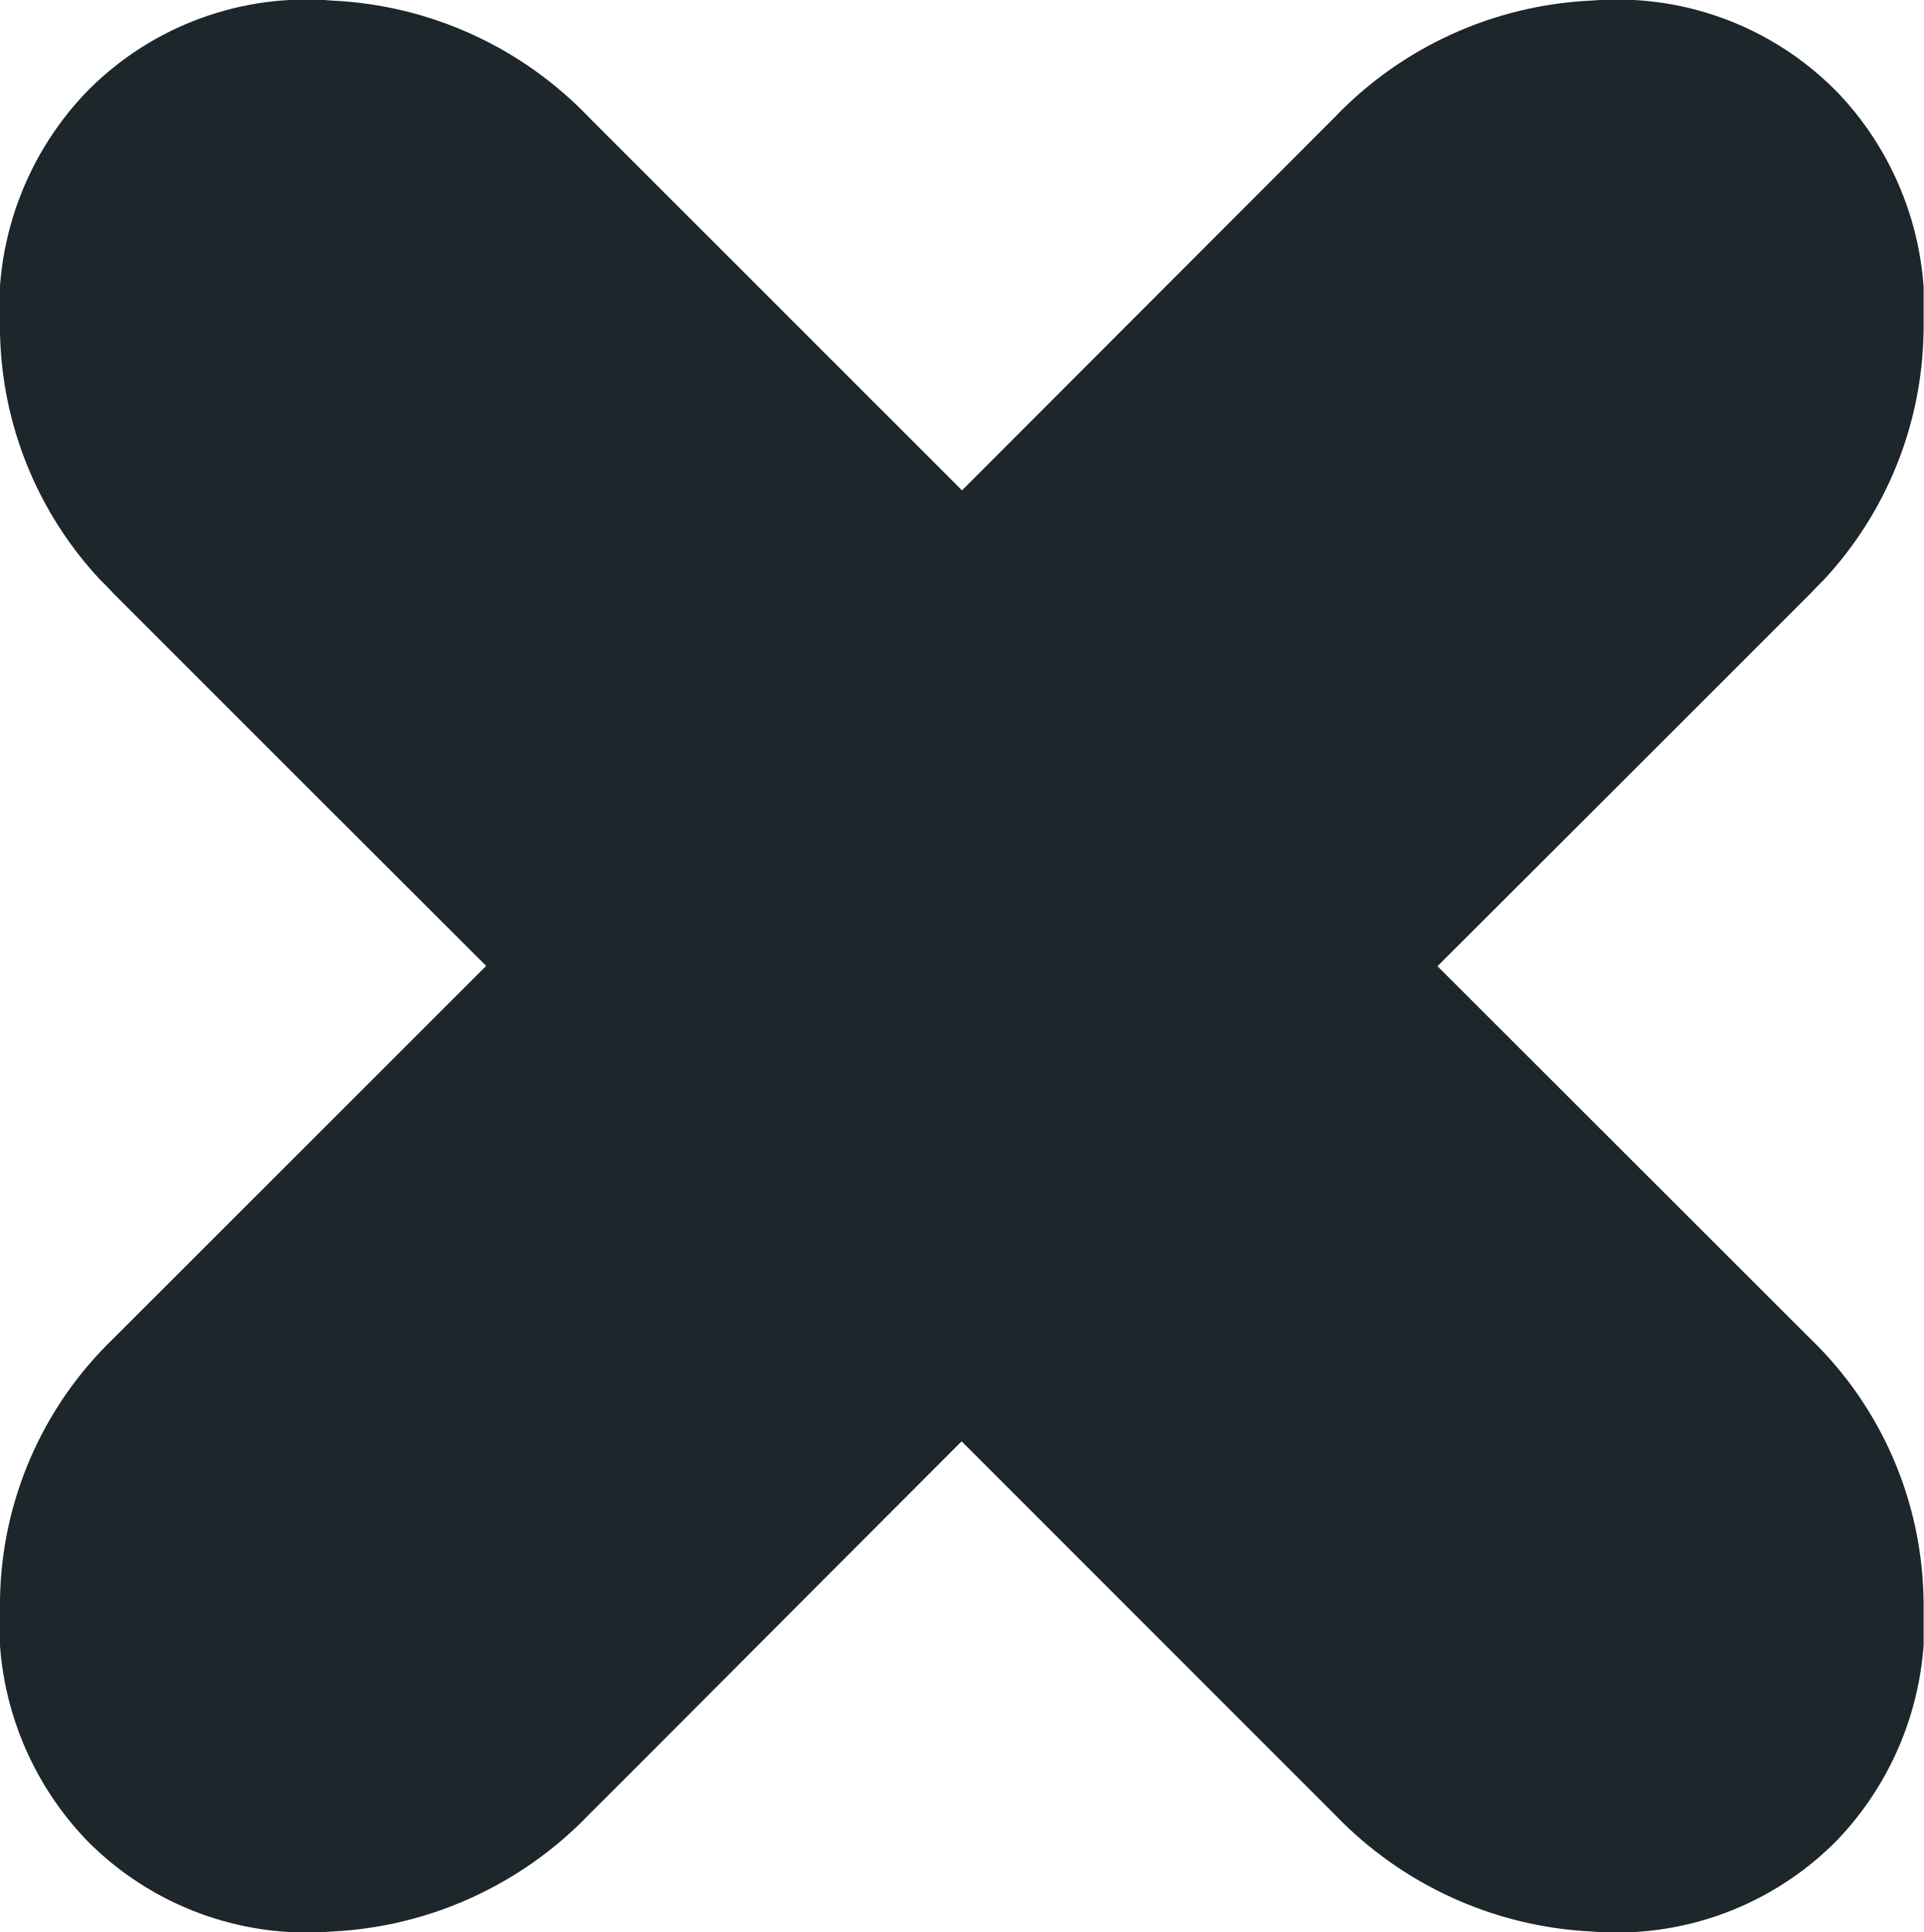
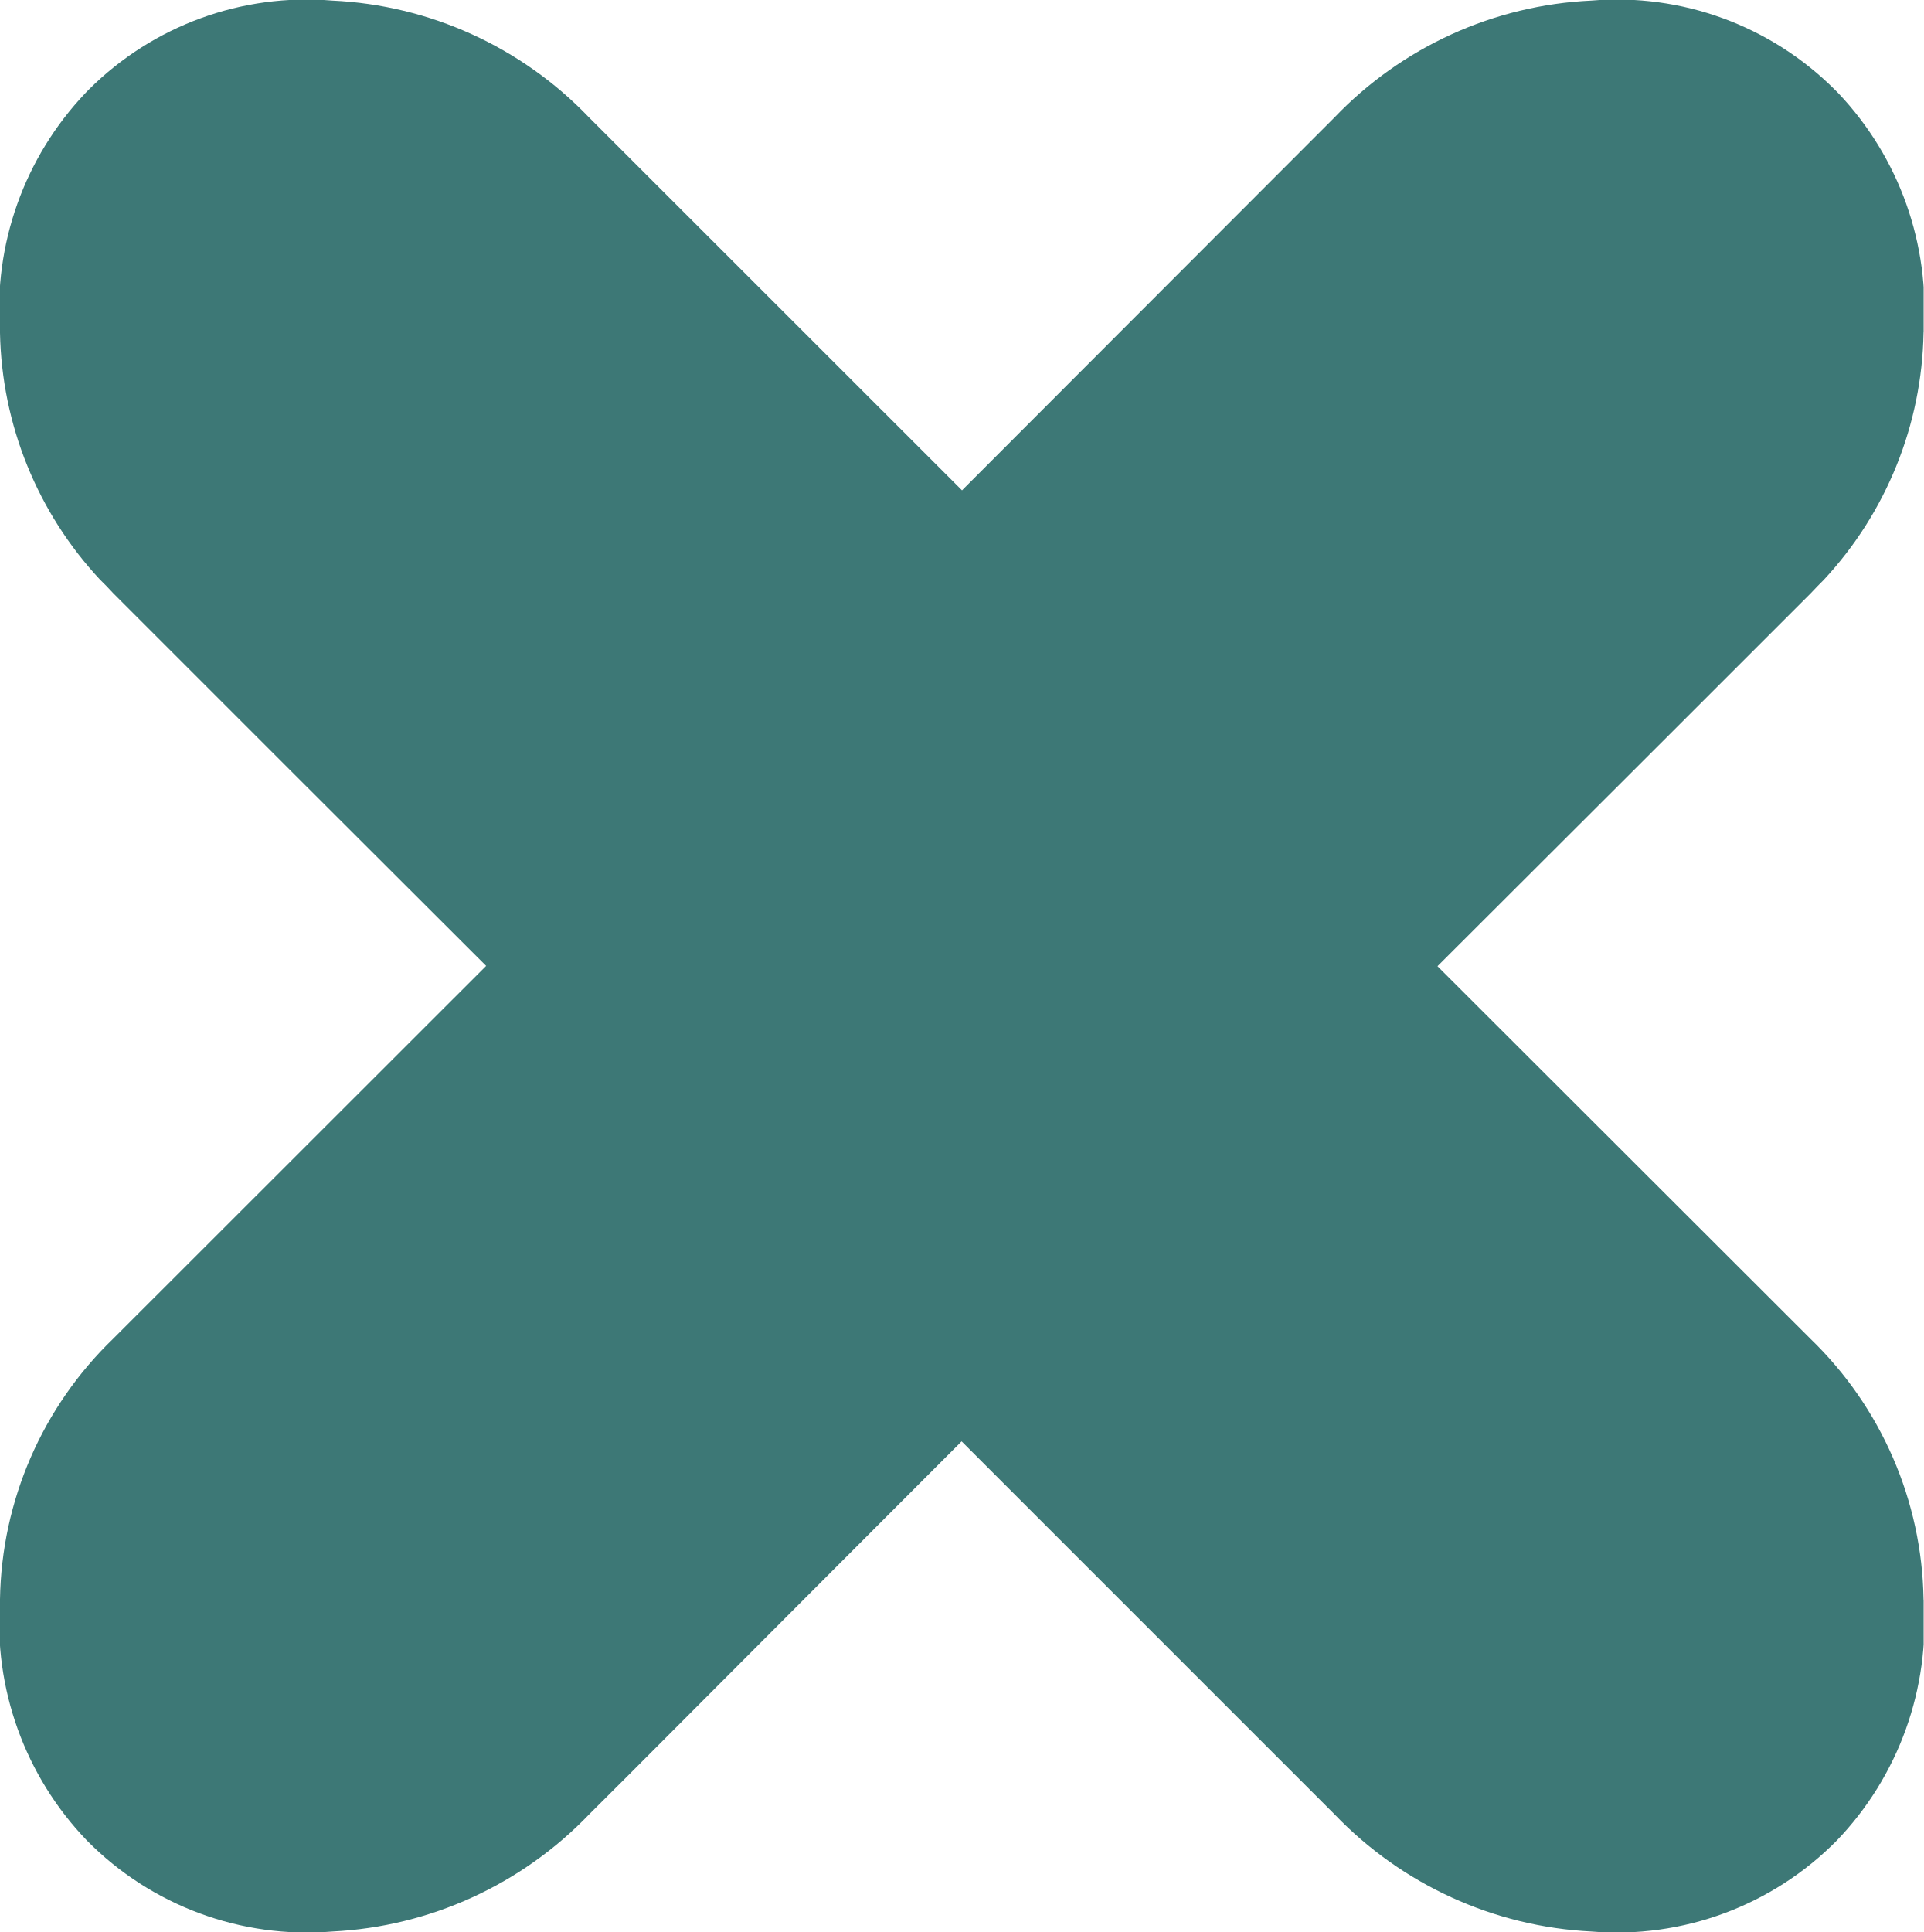
<svg xmlns="http://www.w3.org/2000/svg" width="19.476" height="19.558" viewBox="0 0 19.476 19.558">
  <defs>
    <clipPath id="clip-path">
-       <rect id="rectangle_15" data-name="rectangle 15" width="19.476" height="19.558" fill="#1d262a" />
+       <rect id="rectangle_15" data-name="rectangle 15" width="19.476" height="19.558" fill="#3d7876" />
    </clipPath>
  </defs>
  <g id="group_28" data-name="group 28" transform="translate(0 0)">
    <g id="group_27" data-name="group 27" transform="translate(0 0)" clip-path="url(#clip-path)">
-       <path id="path_59" data-name="path 59" d="M18.329,13.552a3.747,3.747,0,0,1,1.146,2.637,3.184,3.184,0,0,1-.879,2.444,3.13,3.13,0,0,1-2.485.92,3.868,3.868,0,0,1-2.6-1.187L9.736,14.591C7.728,16.6,6.2,18.136,5.966,18.366a3.868,3.868,0,0,1-2.6,1.187,3.13,3.13,0,0,1-2.485-.92A3.184,3.184,0,0,1,0,16.189a3.747,3.747,0,0,1,1.146-2.637L4.922,9.778C3.551,8.41,2.232,7.092,1.148,6.007c-.049-.053-.094-.1-.136-.14A3.77,3.77,0,0,1,0,3.37,3.179,3.179,0,0,1,.864.943L.9.906a3.119,3.119,0,0,1,2.464-.9,3.844,3.844,0,0,1,2.6,1.183L9.74,4.964l3.771-3.775a3.844,3.844,0,0,1,2.6-1.183,3.119,3.119,0,0,1,2.464.9l.037.037a3.179,3.179,0,0,1,.863,2.427,3.77,3.77,0,0,1-1.01,2.5c-.041.041-.086.086-.136.14-1.084,1.084-2.4,2.4-3.775,3.771Z" transform="translate(0 0)" fill="#1D262A" />
+       <path id="path_59" data-name="path 59" d="M18.329,13.552a3.747,3.747,0,0,1,1.146,2.637,3.184,3.184,0,0,1-.879,2.444,3.13,3.13,0,0,1-2.485.92,3.868,3.868,0,0,1-2.6-1.187L9.736,14.591C7.728,16.6,6.2,18.136,5.966,18.366a3.868,3.868,0,0,1-2.6,1.187,3.13,3.13,0,0,1-2.485-.92A3.184,3.184,0,0,1,0,16.189a3.747,3.747,0,0,1,1.146-2.637L4.922,9.778C3.551,8.41,2.232,7.092,1.148,6.007c-.049-.053-.094-.1-.136-.14A3.77,3.77,0,0,1,0,3.37,3.179,3.179,0,0,1,.864.943L.9.906a3.119,3.119,0,0,1,2.464-.9,3.844,3.844,0,0,1,2.6,1.183L9.74,4.964l3.771-3.775a3.844,3.844,0,0,1,2.6-1.183,3.119,3.119,0,0,1,2.464.9l.037.037a3.179,3.179,0,0,1,.863,2.427,3.77,3.77,0,0,1-1.01,2.5c-.041.041-.086.086-.136.14-1.084,1.084-2.4,2.4-3.775,3.771Z" transform="translate(0 0)" fill="#3d7876" />
    </g>
  </g>
</svg>
